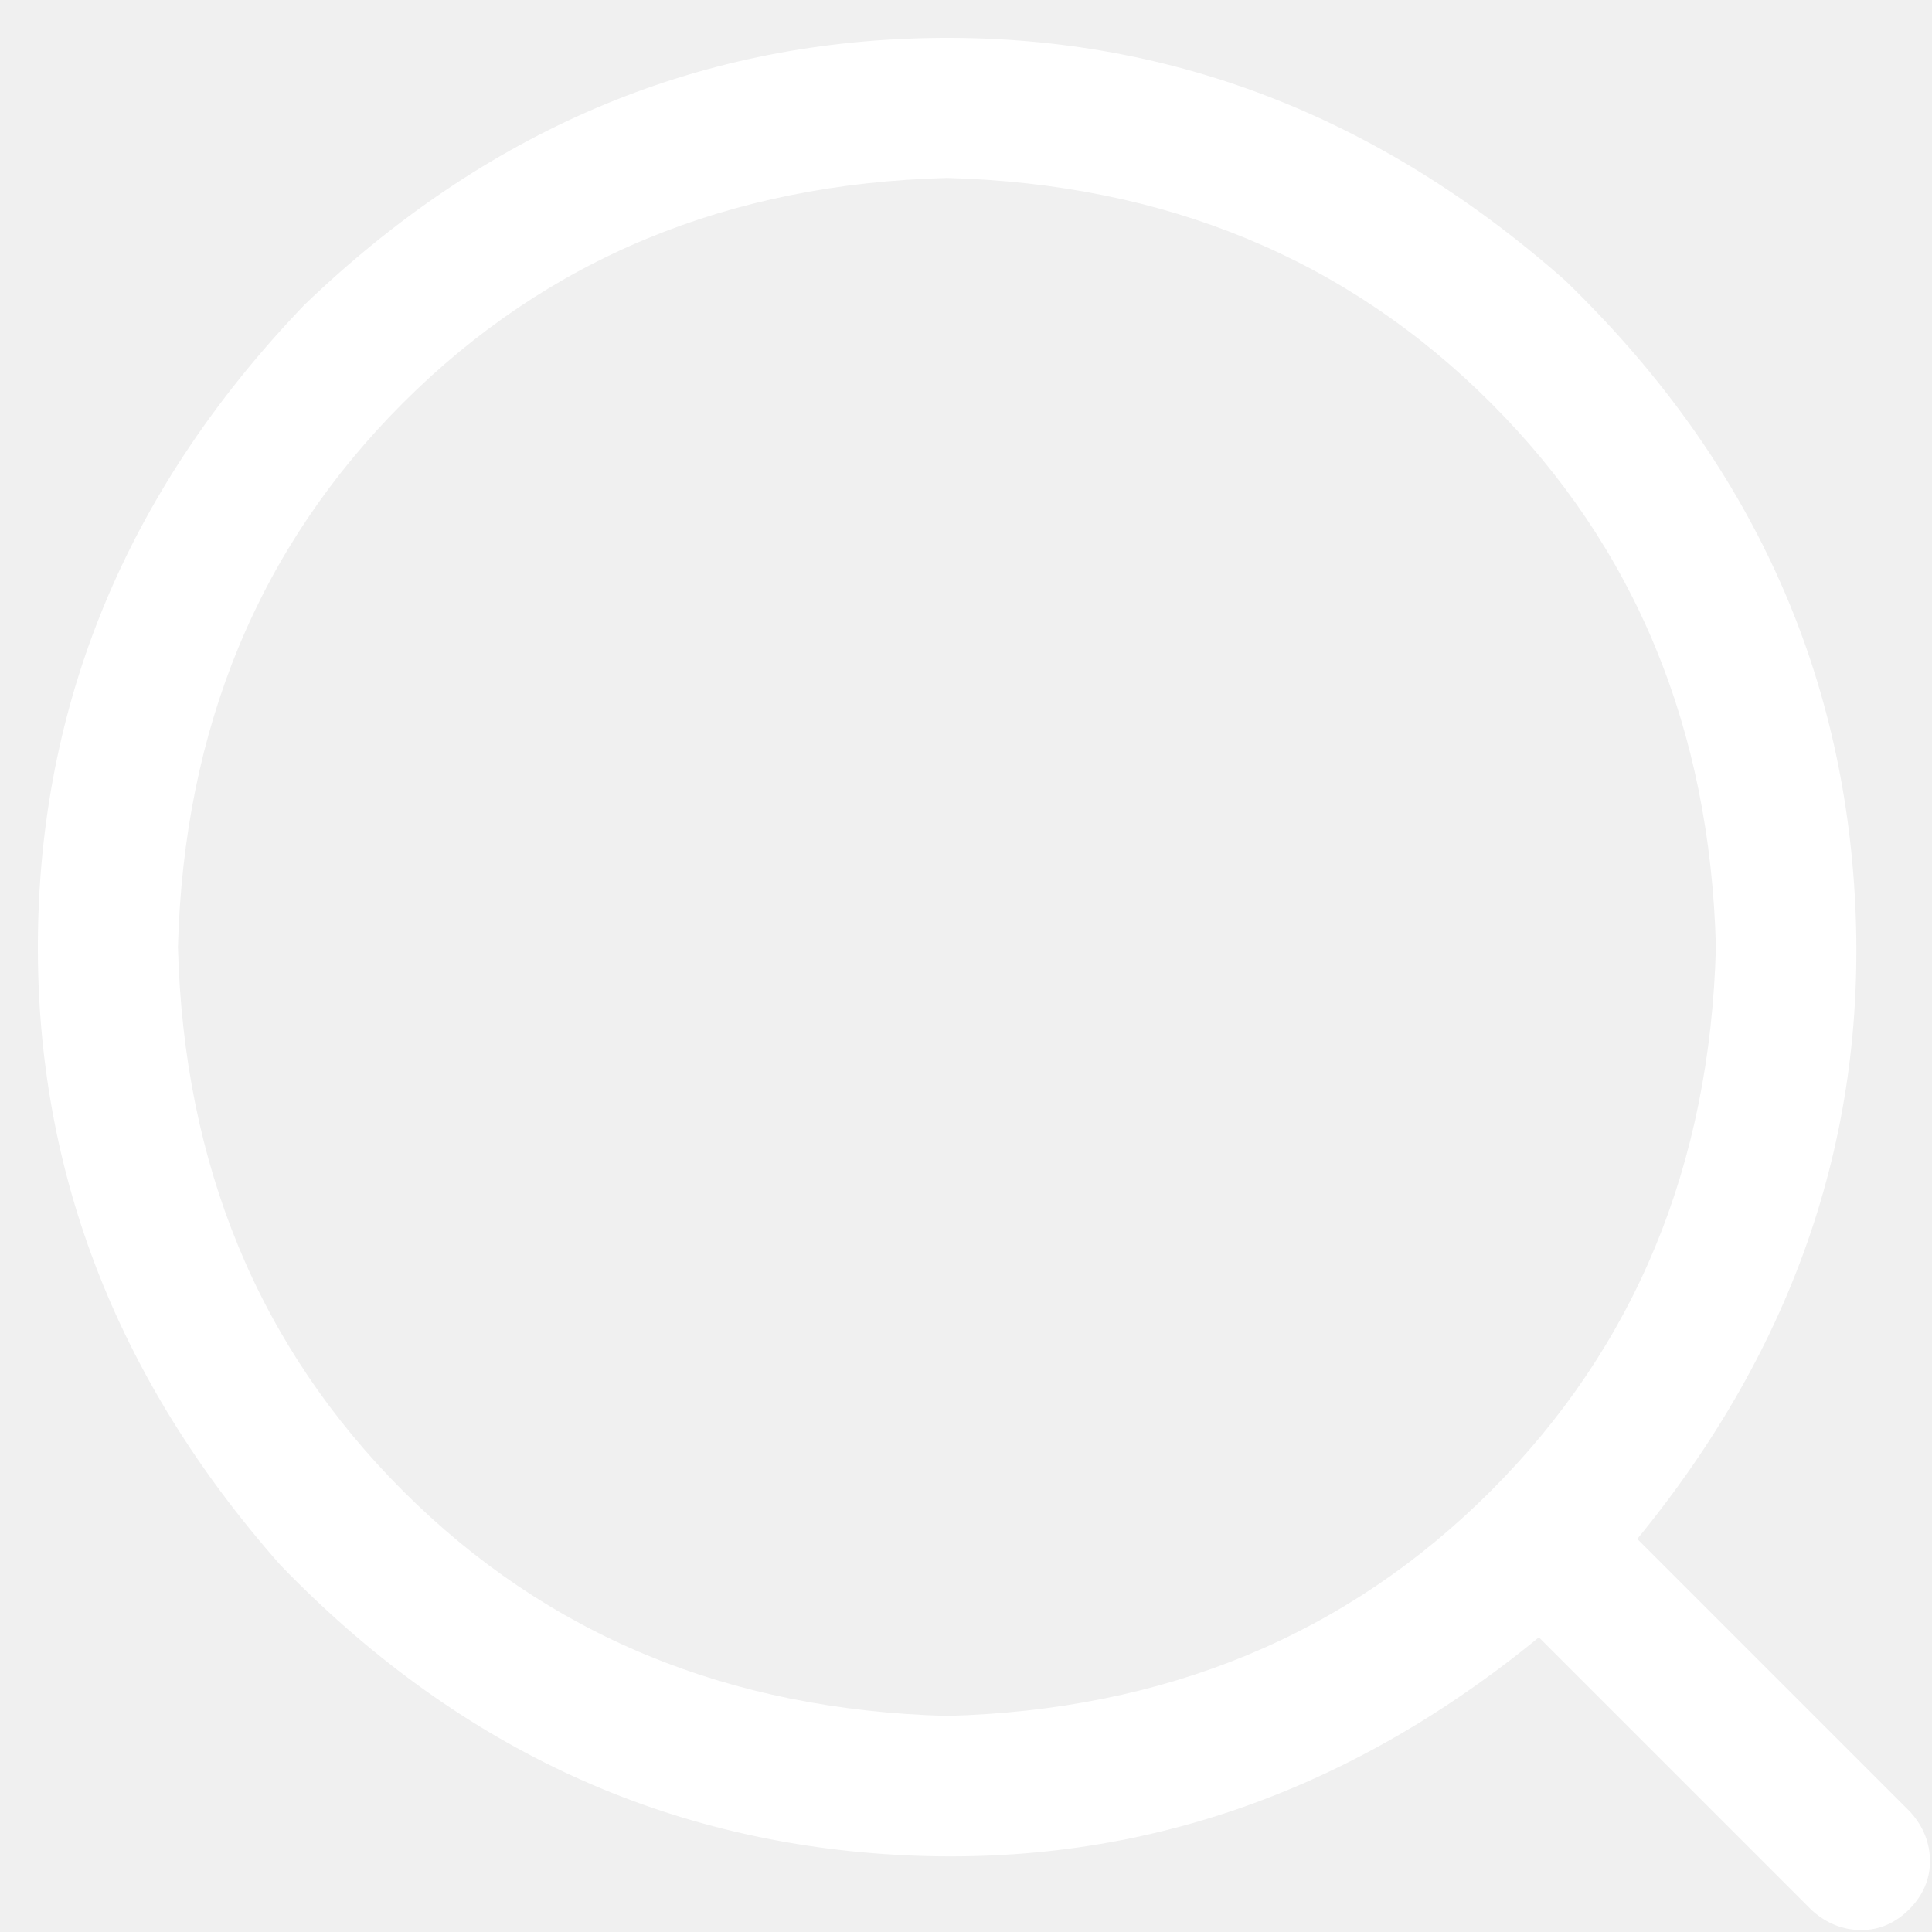
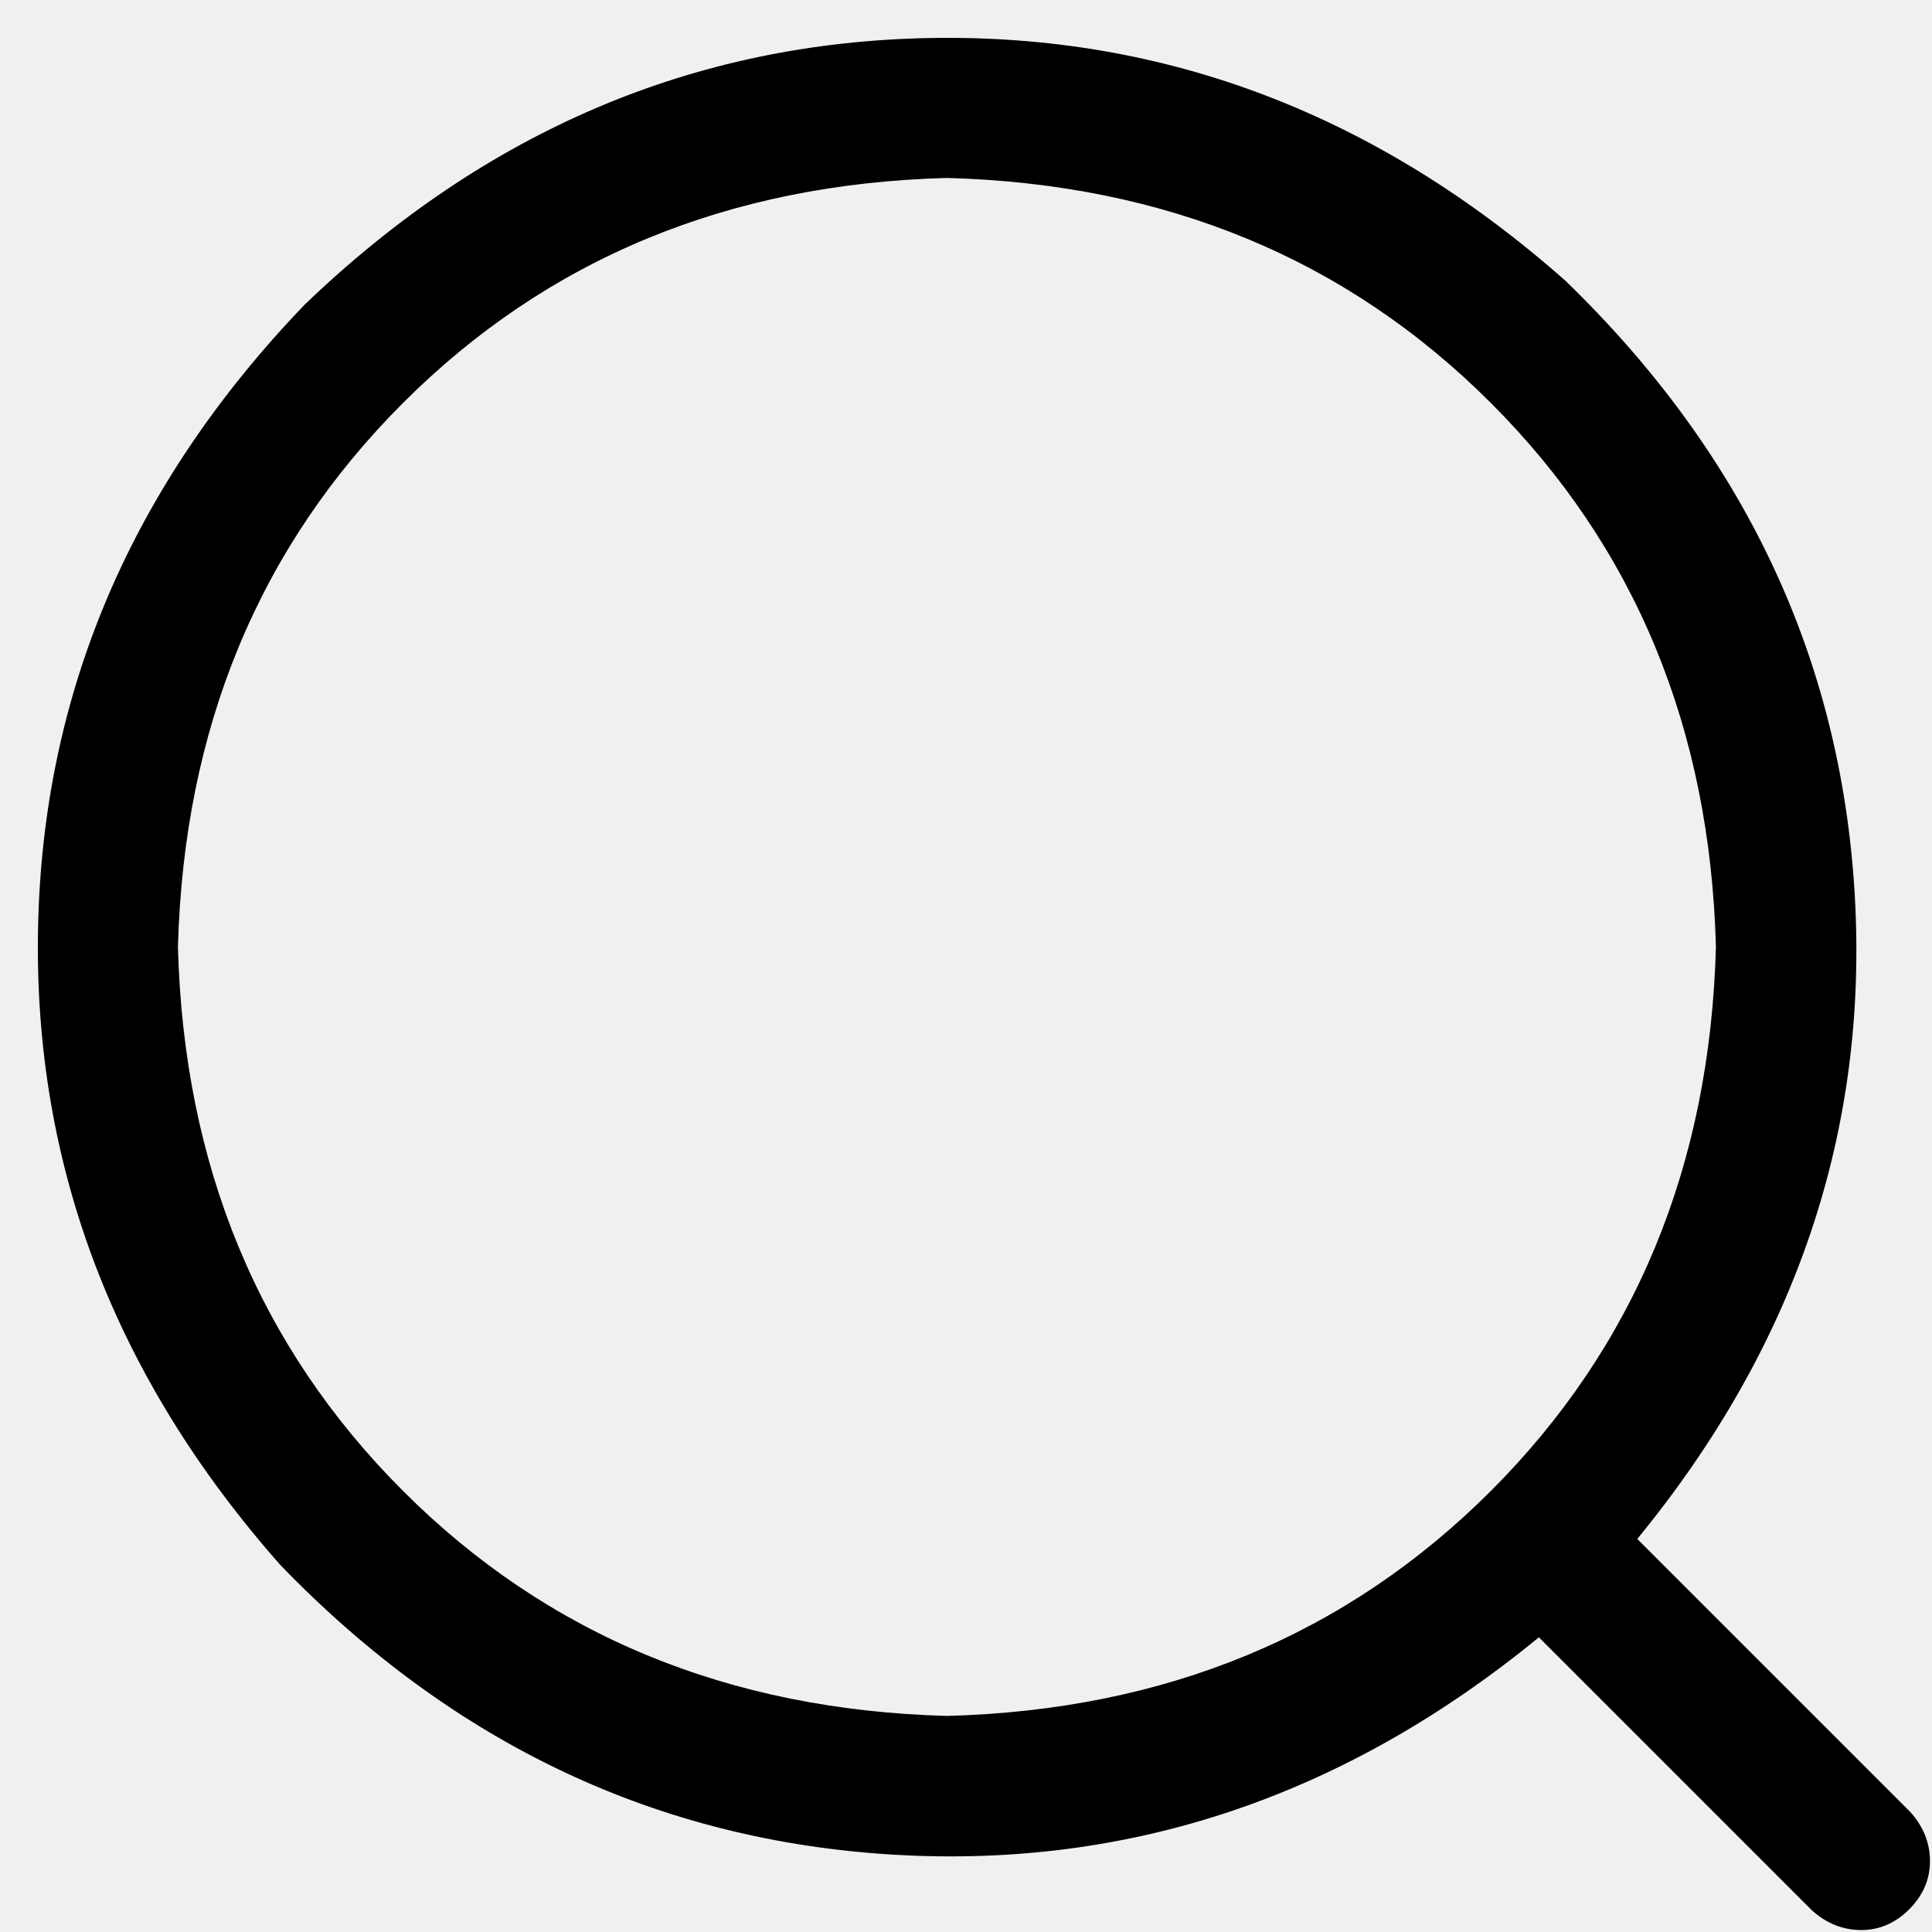
- <svg xmlns="http://www.w3.org/2000/svg" width="19" height="19" viewBox="0 0 19 19" fill="none">
-   <path d="M16.102 15.135L18.787 17.82C18.916 17.964 18.98 18.125 18.98 18.304C18.98 18.482 18.912 18.64 18.776 18.777C18.64 18.913 18.482 18.981 18.303 18.981C18.124 18.98 17.963 18.916 17.82 18.788L15.134 16.102C13.229 17.663 11.117 18.376 8.796 18.24C6.476 18.104 4.463 17.155 2.759 15.393C1.126 13.545 0.331 11.461 0.374 9.141C0.417 6.82 1.291 4.772 2.996 2.996C4.772 1.291 6.82 0.417 9.141 0.374C11.461 0.331 13.545 1.126 15.393 2.759C17.155 4.464 18.104 6.476 18.24 8.796C18.376 11.116 17.663 13.229 16.102 15.134L16.102 15.135ZM9.313 16.875C11.461 16.818 13.244 16.08 14.662 14.662C16.08 13.244 16.817 11.461 16.875 9.313C16.818 7.164 16.08 5.381 14.662 3.963C13.244 2.545 11.461 1.808 9.313 1.75C7.164 1.807 5.381 2.545 3.963 3.963C2.545 5.381 1.808 7.164 1.75 9.313C1.807 11.461 2.545 13.244 3.963 14.662C5.381 16.08 7.164 16.817 9.313 16.875Z" fill="white" />
+ <svg xmlns="http://www.w3.org/2000/svg" width="19" height="19" viewBox="0 0 19 19">
+   <path d="M16.102 15.135L18.787 17.82C18.916 17.964 18.98 18.125 18.98 18.304C18.98 18.482 18.912 18.64 18.776 18.777C18.64 18.913 18.482 18.981 18.303 18.981C18.124 18.98 17.963 18.916 17.82 18.788L15.134 16.102C13.229 17.663 11.117 18.376 8.796 18.24C6.476 18.104 4.463 17.155 2.759 15.393C1.126 13.545 0.331 11.461 0.374 9.141C0.417 6.82 1.291 4.772 2.996 2.996C4.772 1.291 6.82 0.417 9.141 0.374C11.461 0.331 13.545 1.126 15.393 2.759C17.155 4.464 18.104 6.476 18.24 8.796C18.376 11.116 17.663 13.229 16.102 15.134L16.102 15.135ZM9.313 16.875C11.461 16.818 13.244 16.08 14.662 14.662C16.08 13.244 16.817 11.461 16.875 9.313C16.818 7.164 16.08 5.381 14.662 3.963C13.244 2.545 11.461 1.808 9.313 1.75C7.164 1.807 5.381 2.545 3.963 3.963C2.545 5.381 1.808 7.164 1.75 9.313C1.807 11.461 2.545 13.244 3.963 14.662C5.381 16.08 7.164 16.817 9.313 16.875Z" />
</svg>
